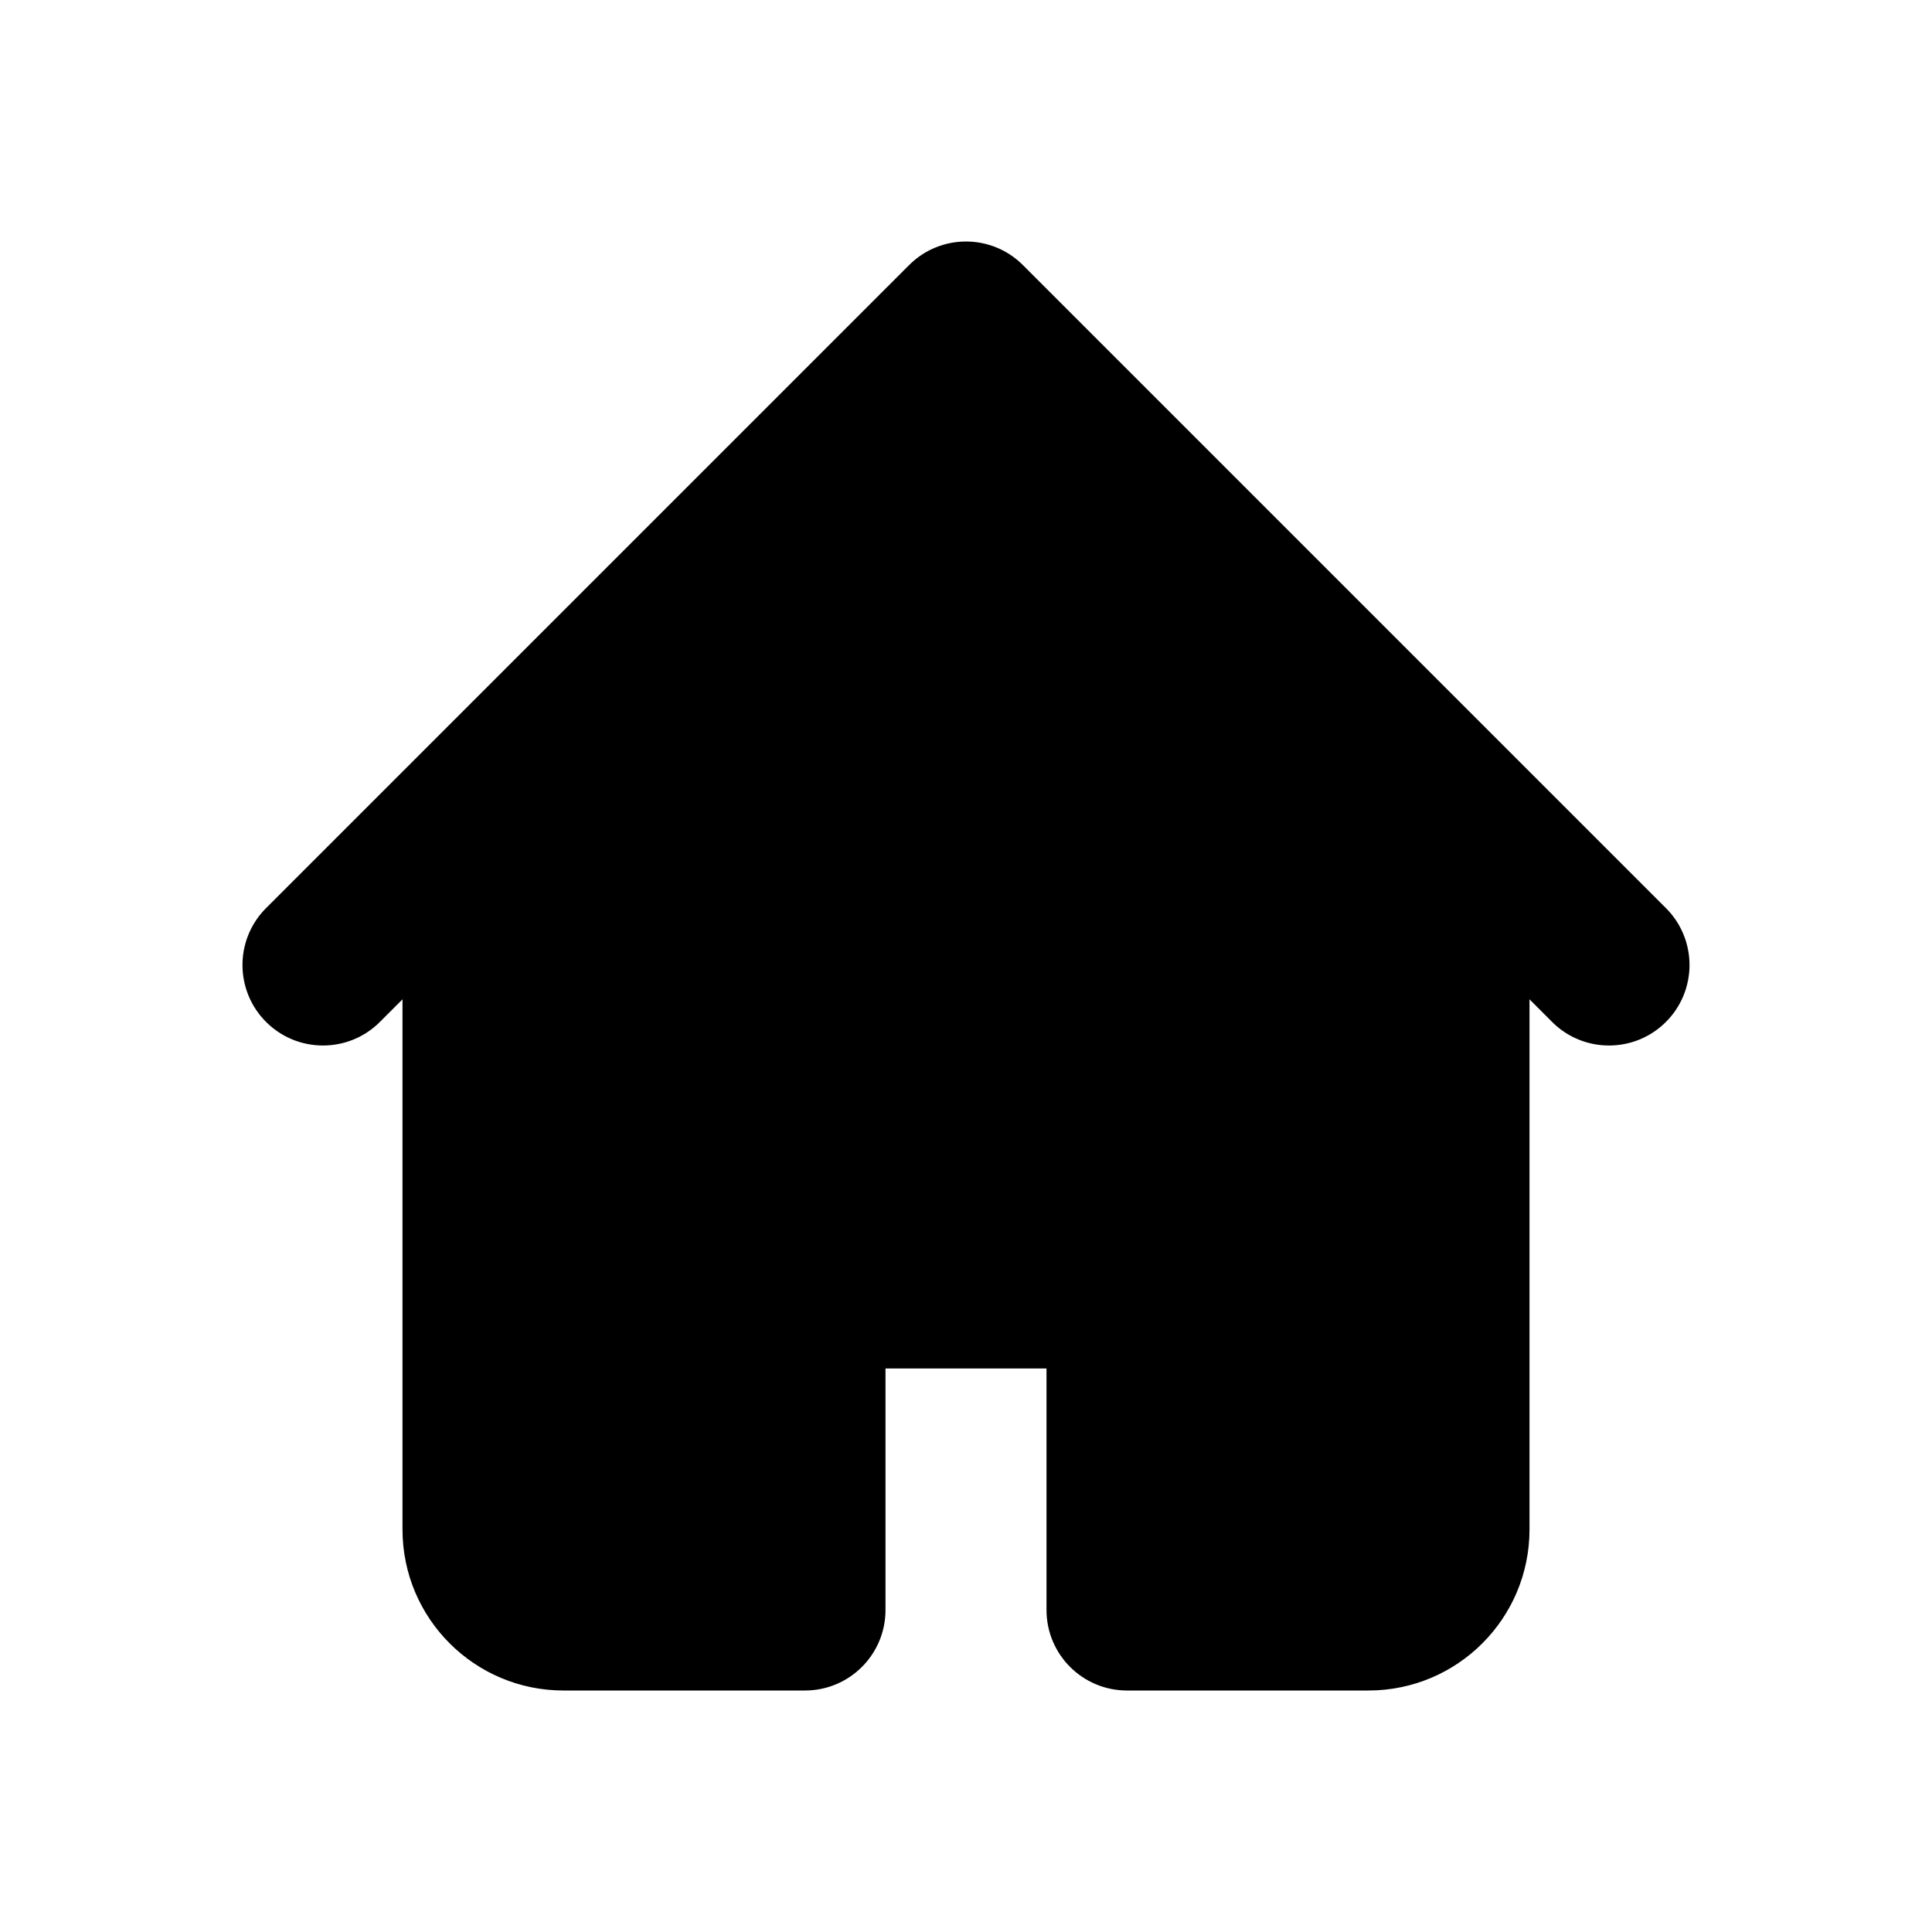
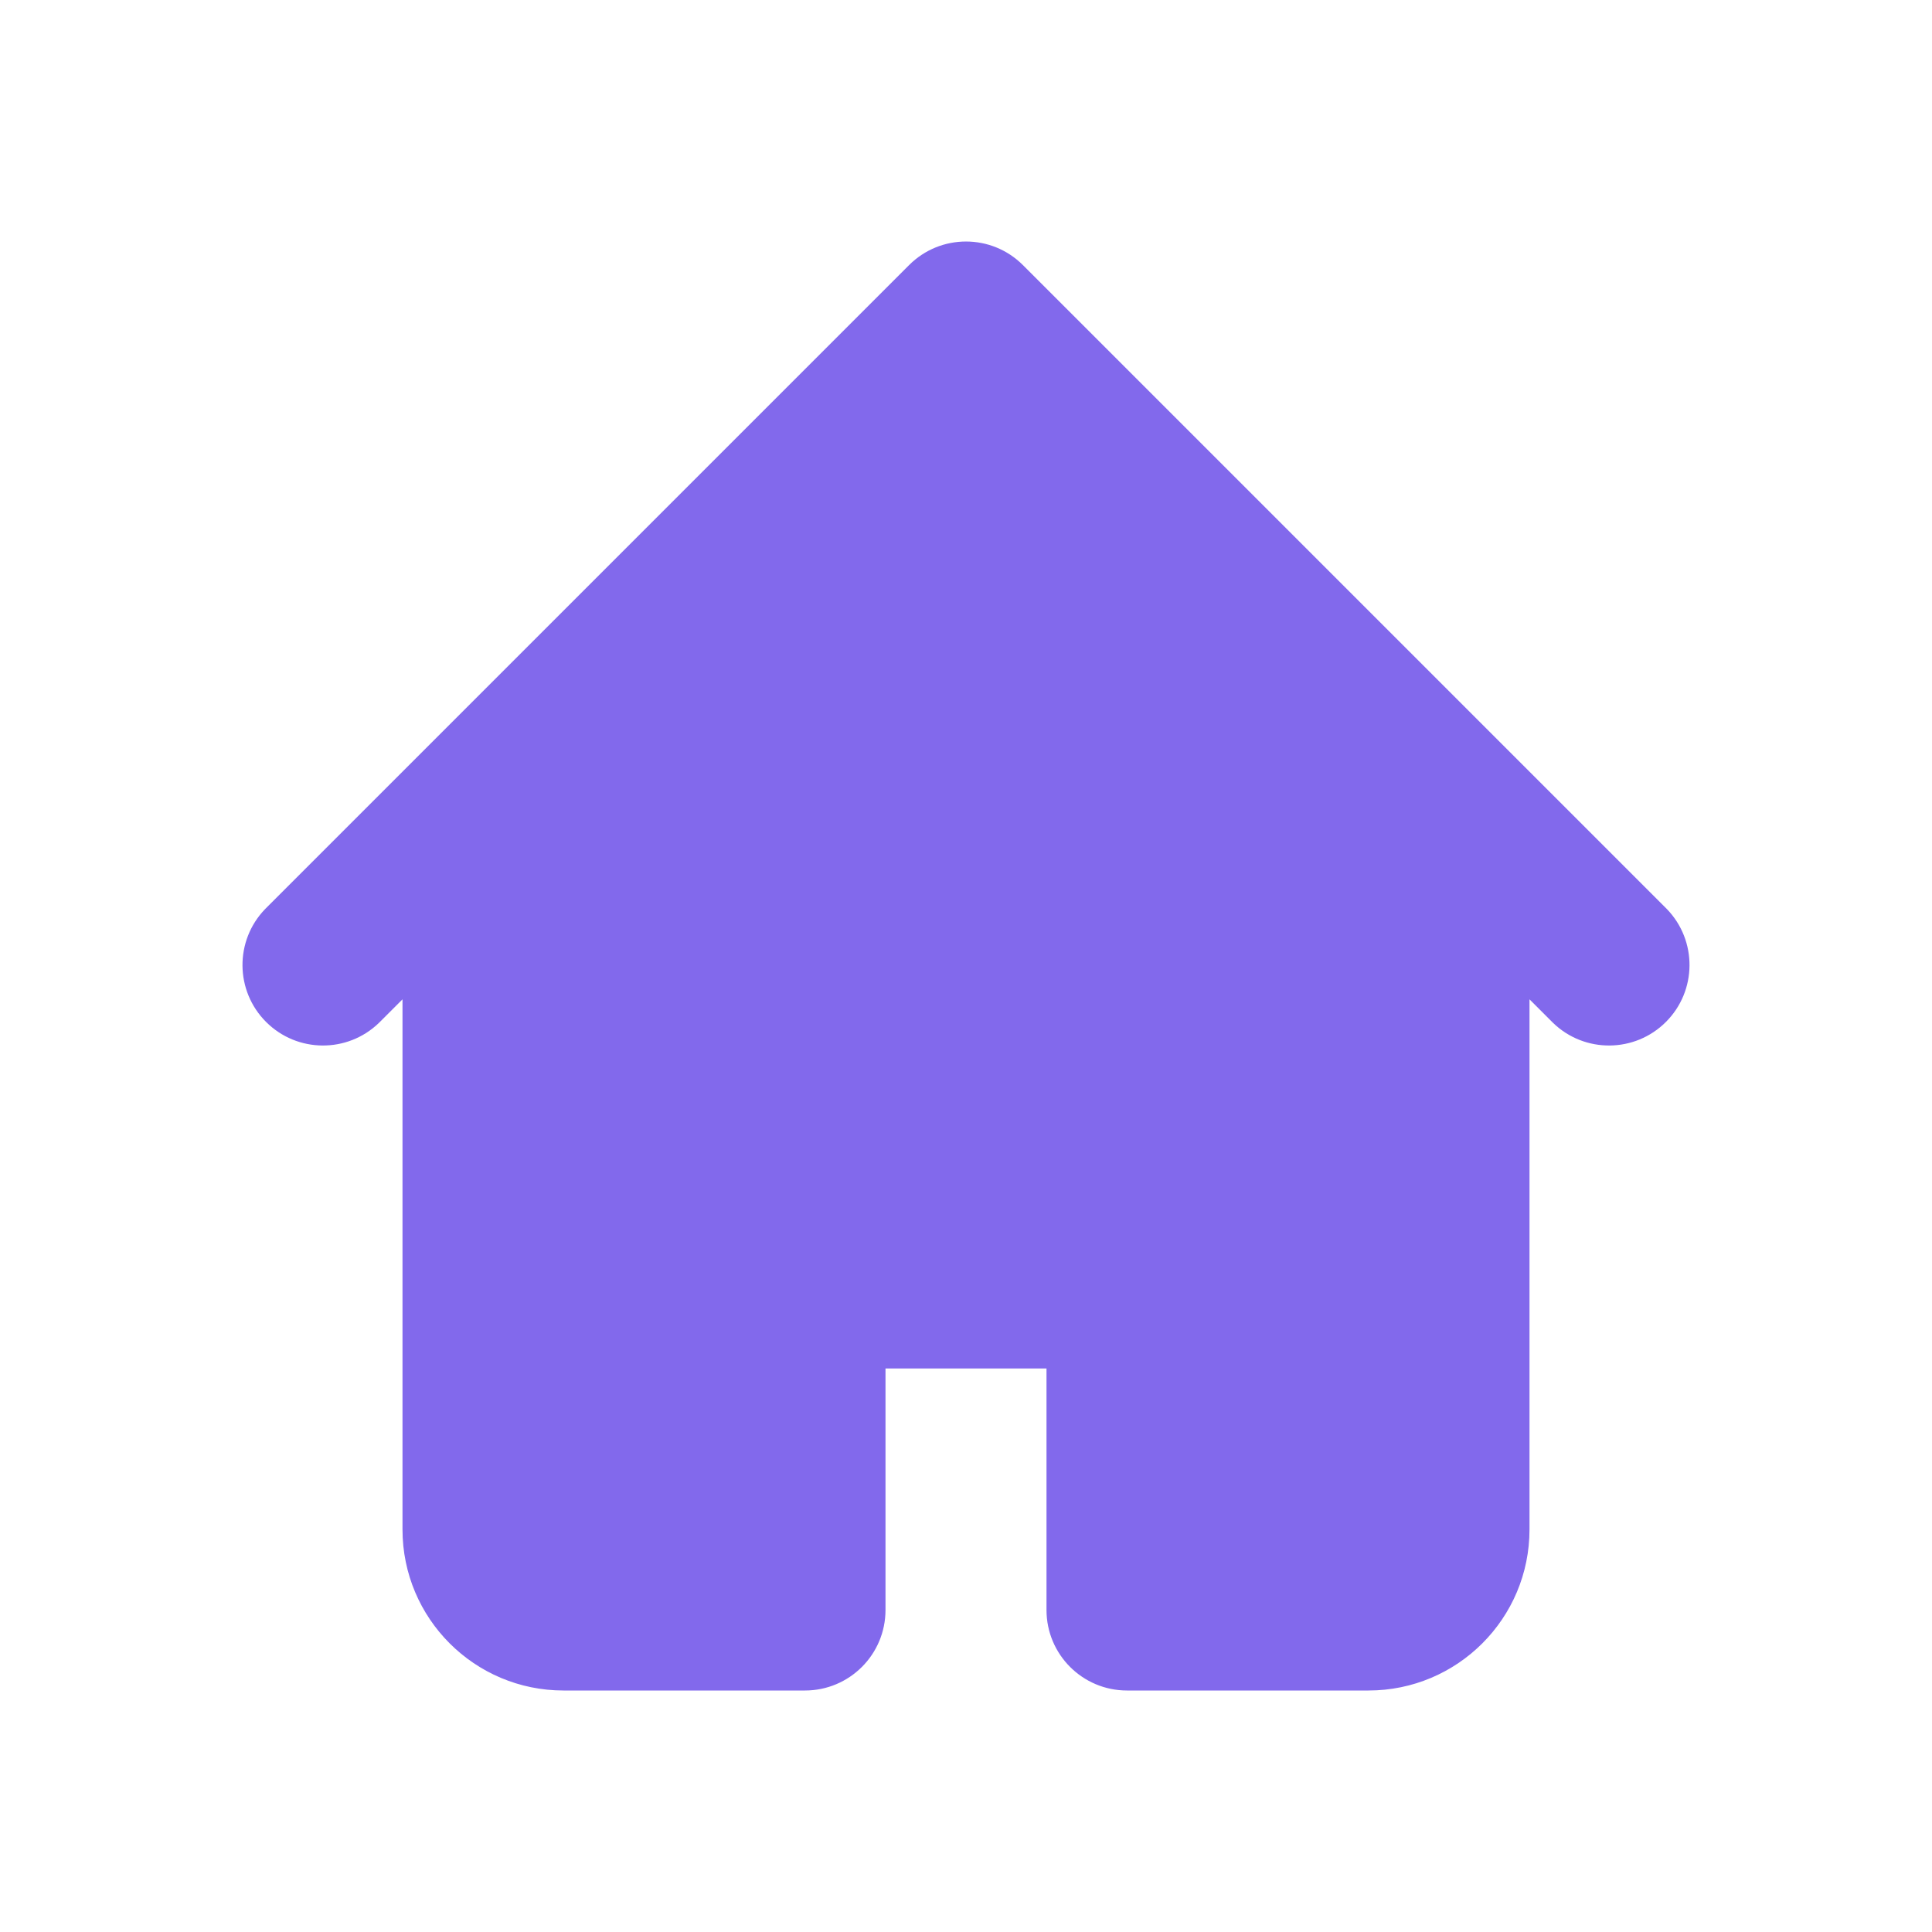
- <svg xmlns="http://www.w3.org/2000/svg" class="w-6 h-6 text-gray-800 dark:text-white" aria-hidden="true" width="24" height="24" fill="currentColor" viewBox="0 0 24 24">
+ <svg xmlns="http://www.w3.org/2000/svg" class="w-6 h-6 text-gray-800 dark:text-white" aria-hidden="true" width="24" height="24" fill="#8269ec" viewBox="0 0 24 24">
  <path fill-rule="evenodd" d="M11.293 3.293a1 1 0 0 1 1.414 0l6 6 2 2a1 1 0 0 1-1.414 1.414L19 12.414V19a2 2 0 0 1-2 2h-3a1 1 0 0 1-1-1v-3h-2v3a1 1 0 0 1-1 1H7a2 2 0 0 1-2-2v-6.586l-.293.293a1 1 0 0 1-1.414-1.414l2-2 6-6Z" clip-rule="evenodd" />
</svg>
